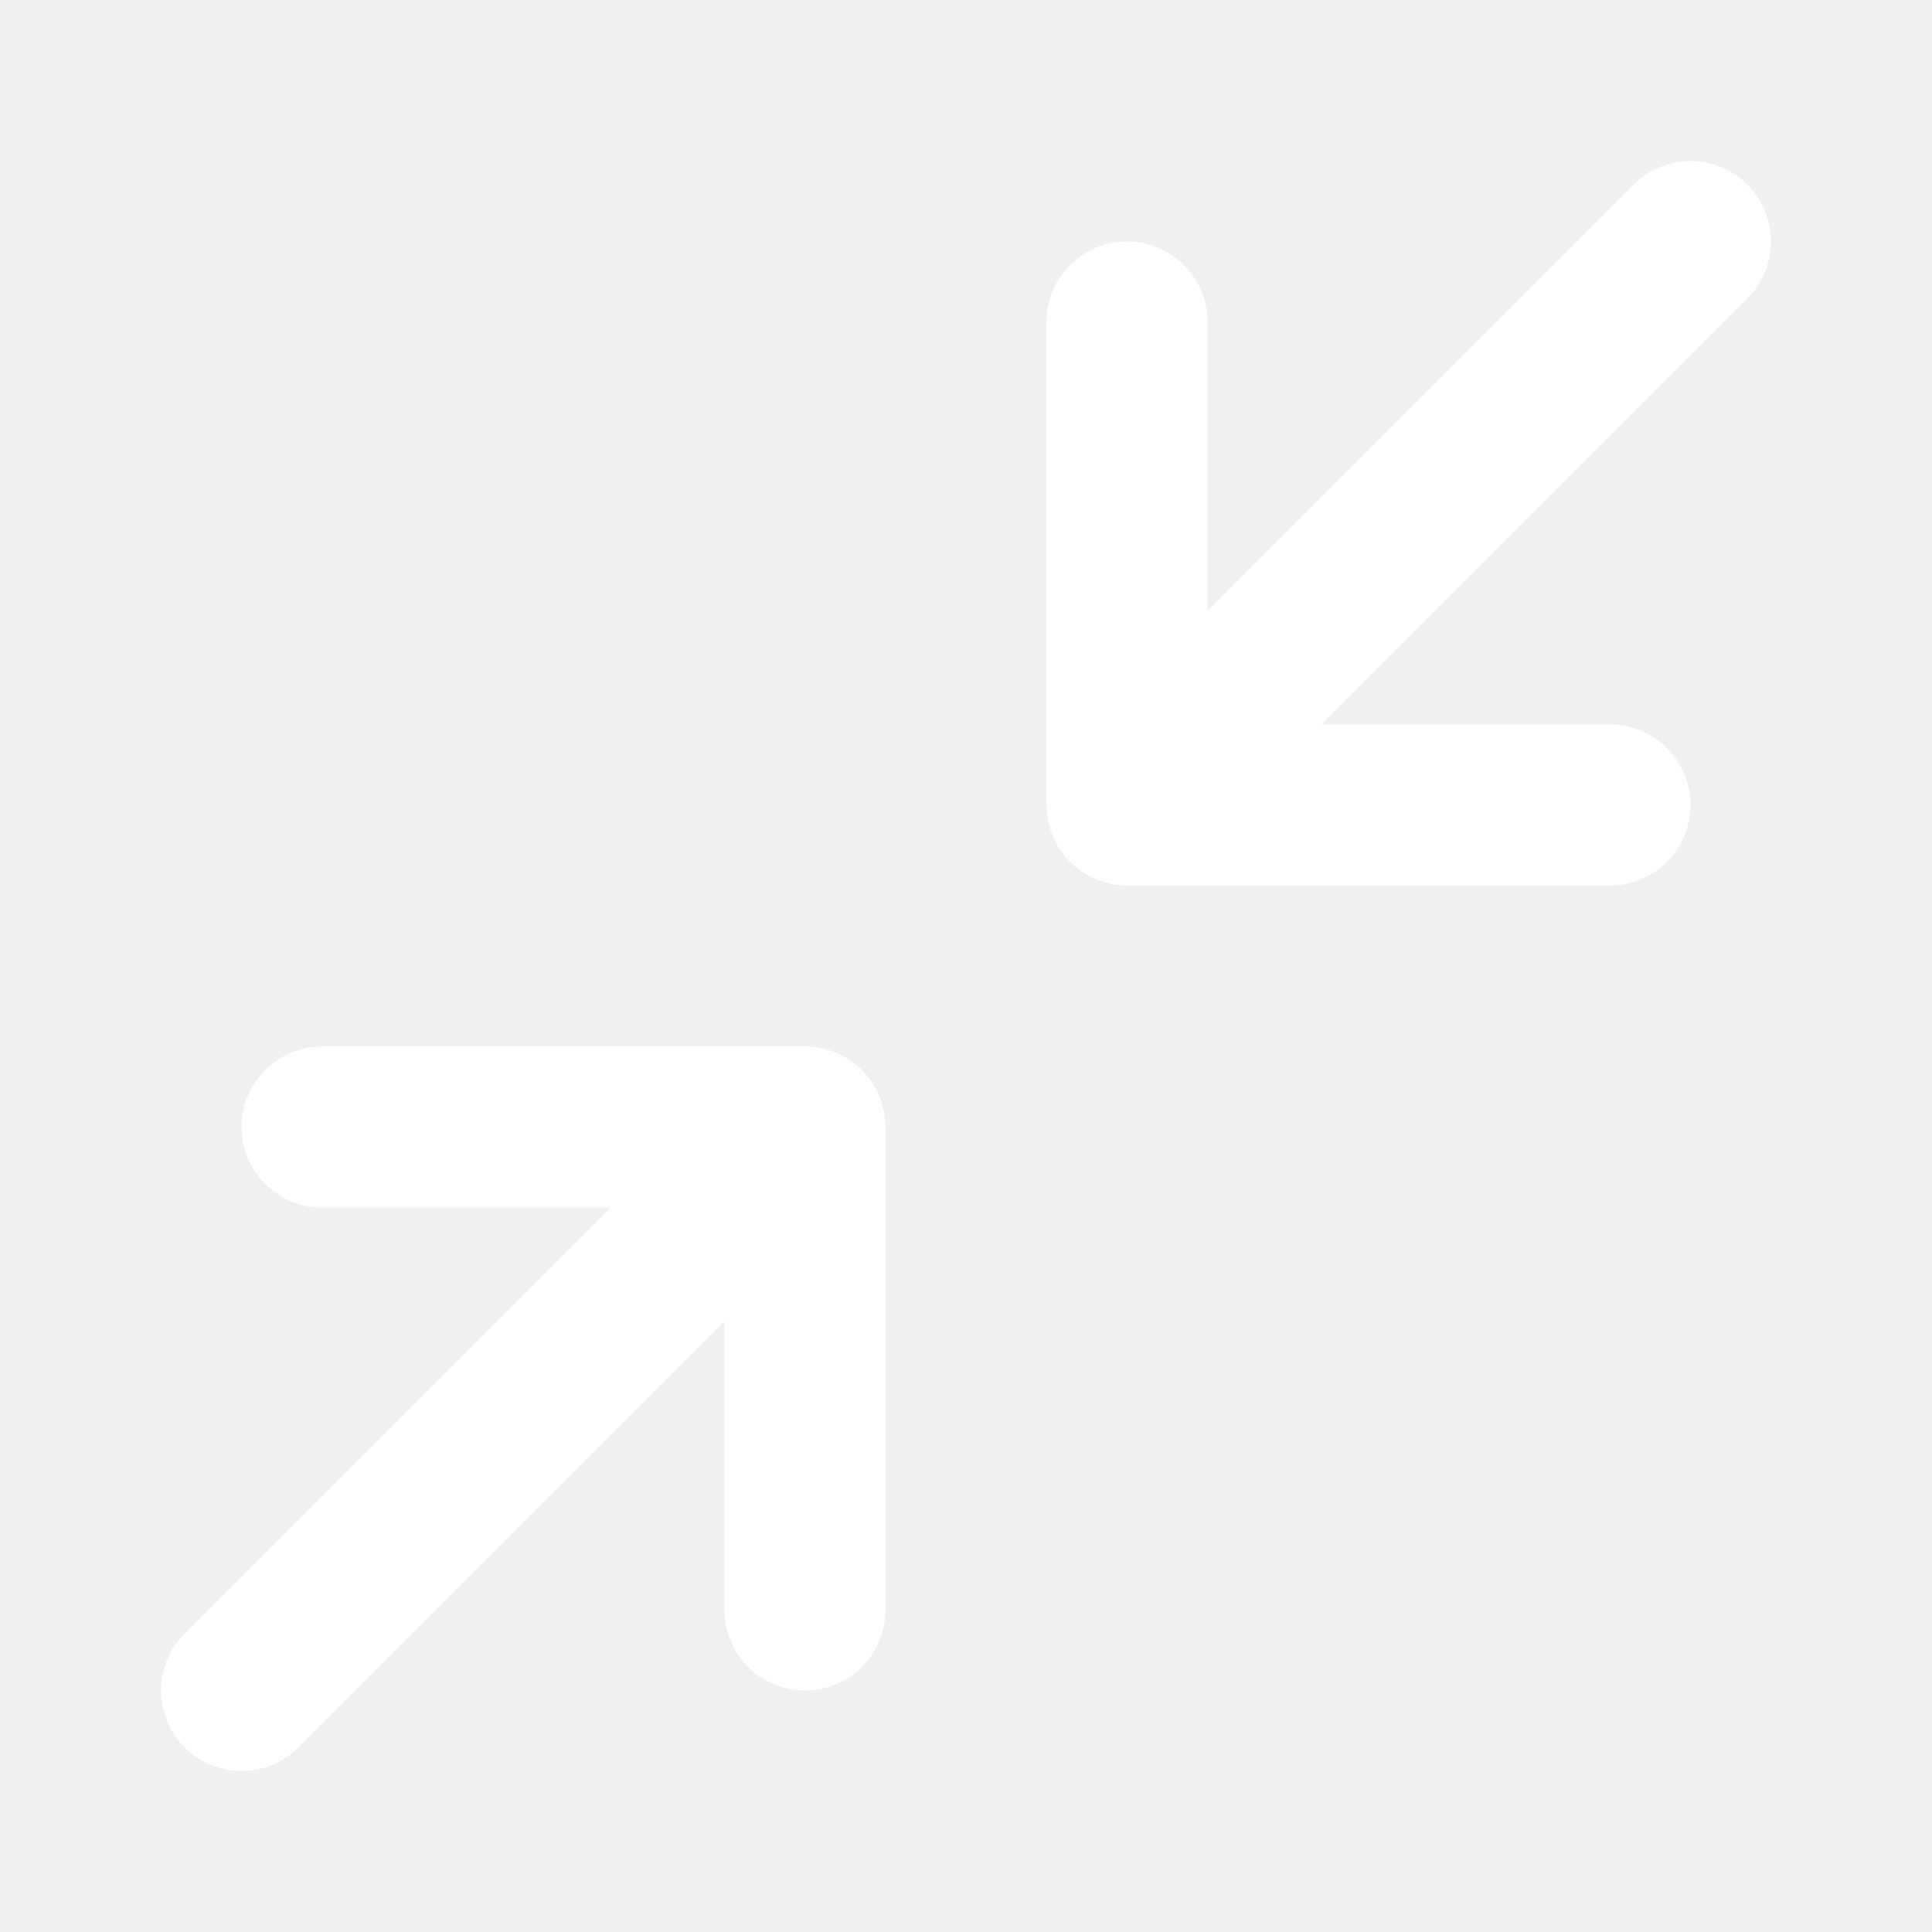
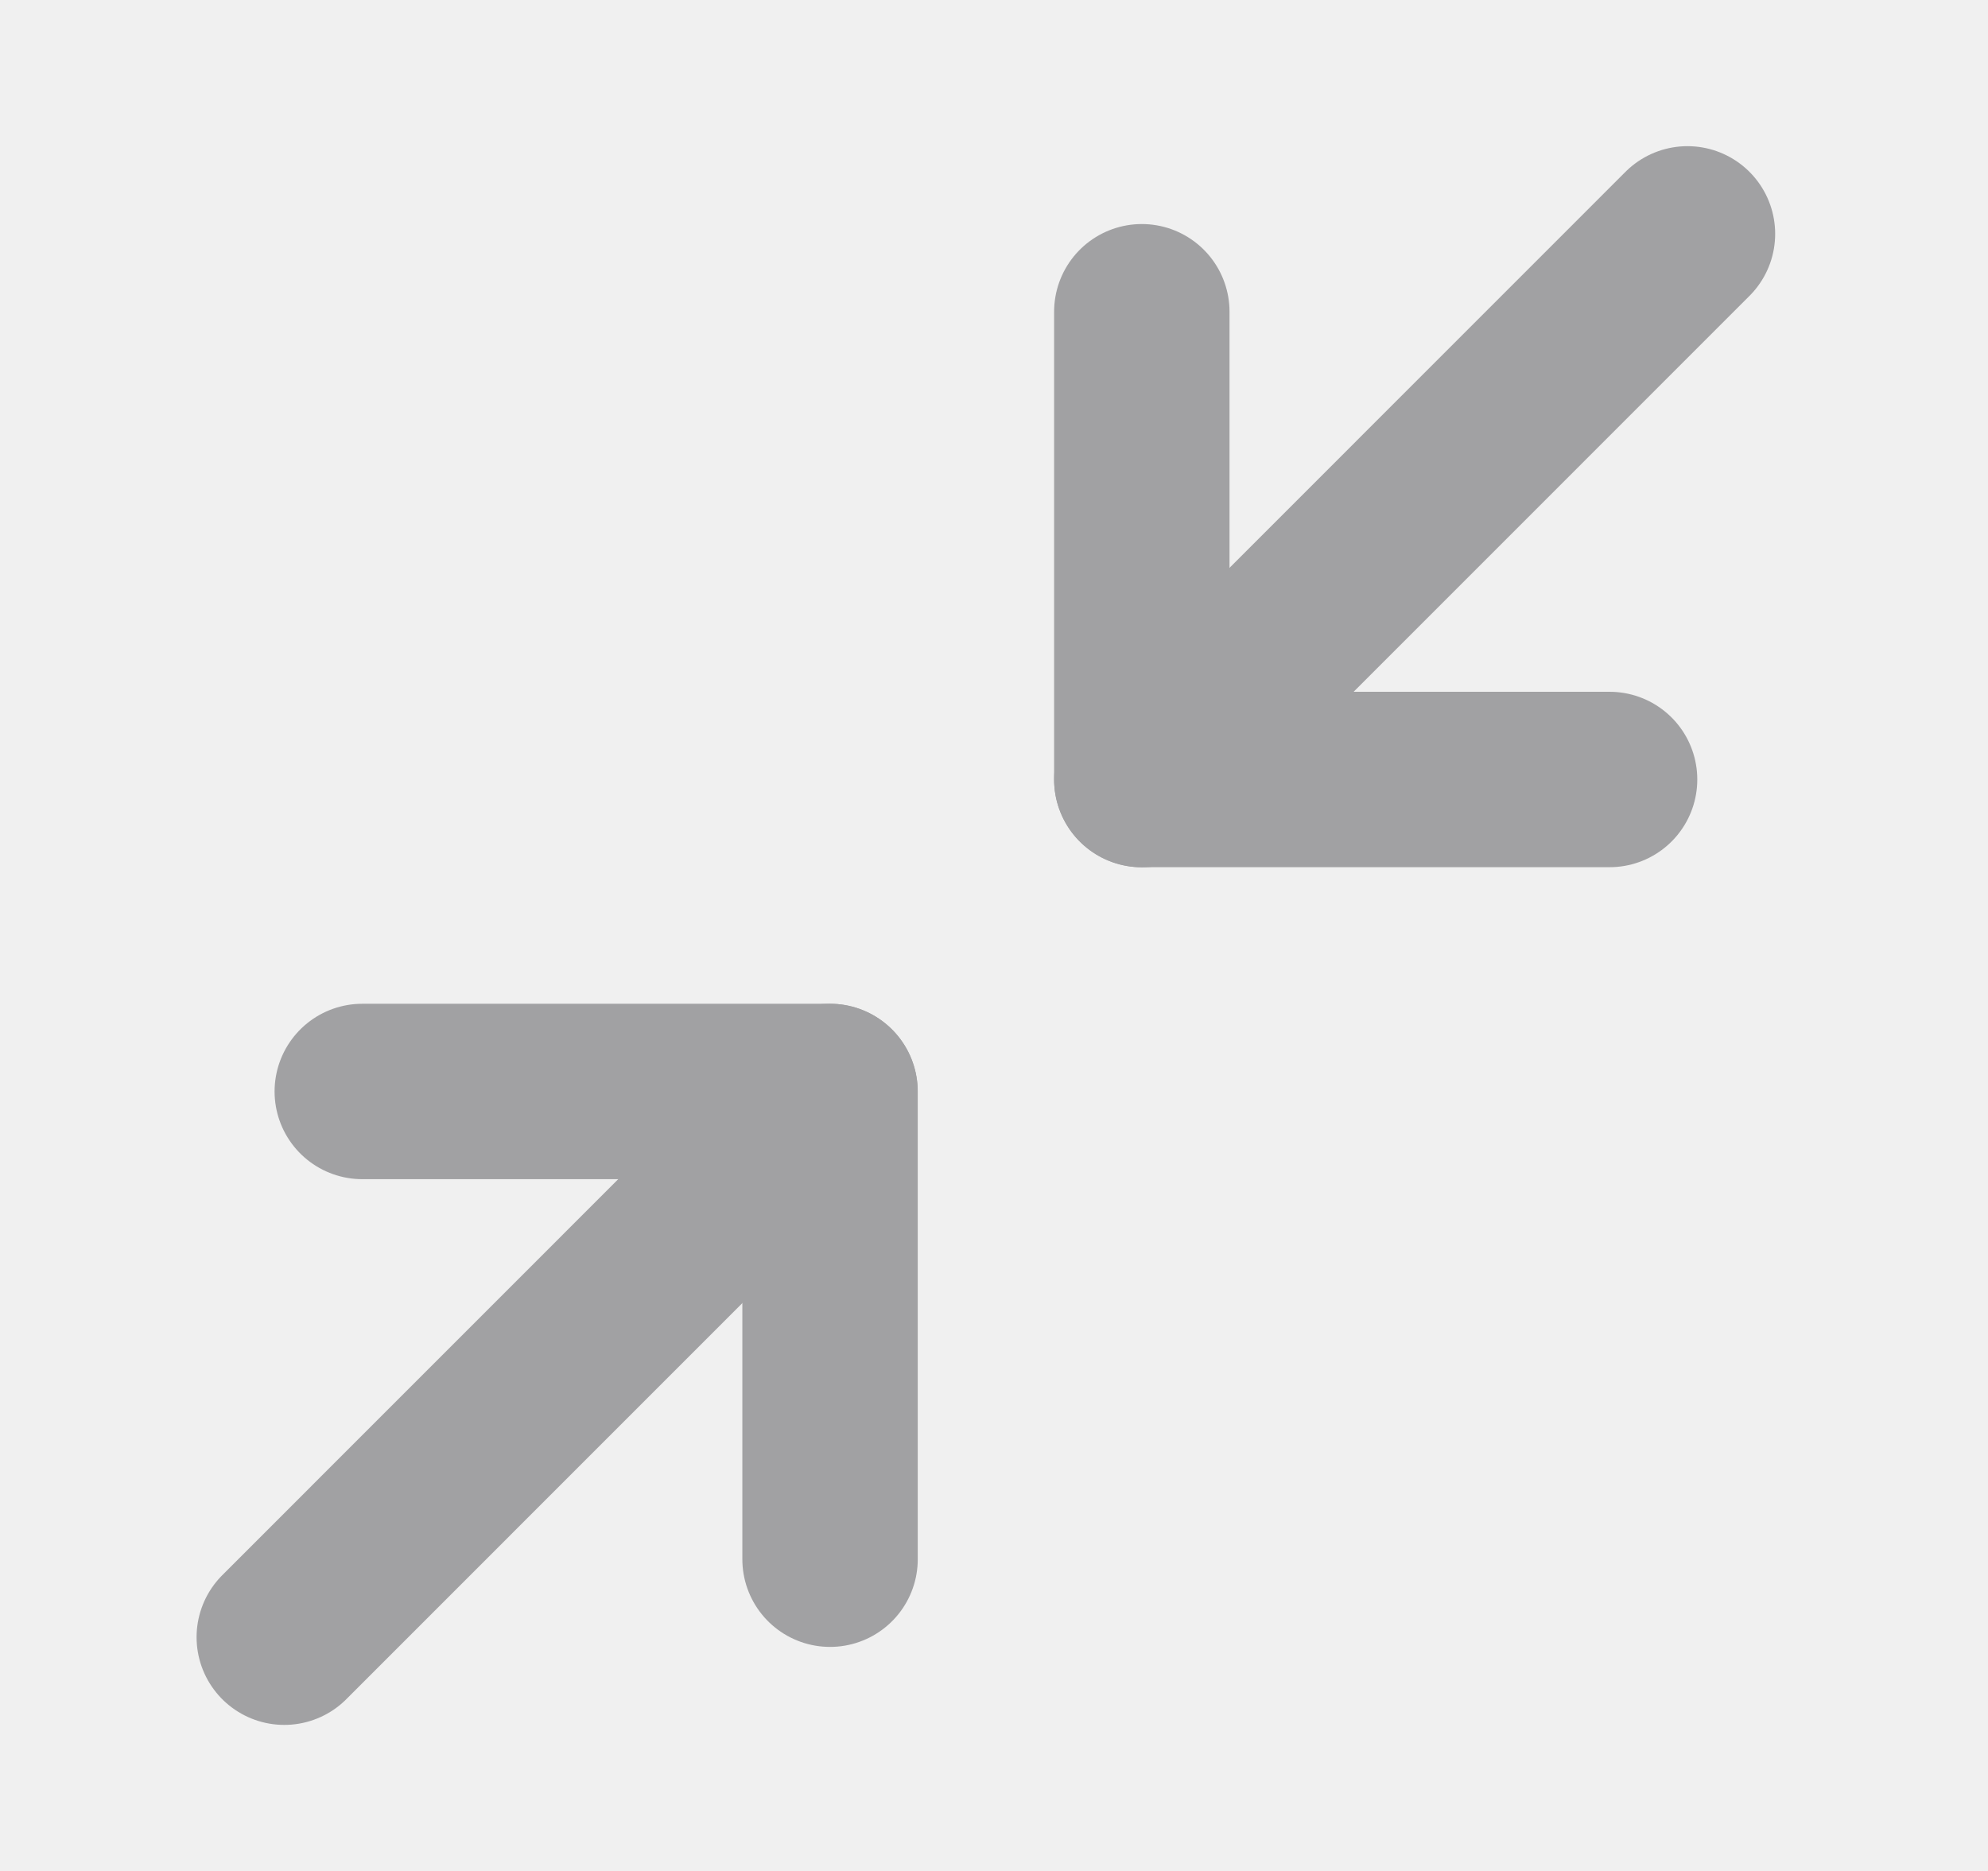
- <svg xmlns="http://www.w3.org/2000/svg" width="800px" height="800px" viewBox="0 0 24 24" fill="none">
-   <path d="M4 14H10M10 14V20M10 14L3 21M20 10H14M14 10V4M14 10L21 3" stroke="#ffffff" stroke-width="2" stroke-linecap="round" stroke-linejoin="round" />
+ <svg xmlns="http://www.w3.org/2000/svg" width="17" height="16" viewBox="0 0 17 16" fill="none">
+   <path d="M9.764 2.666V6.666H13.764" stroke="#A1A1A3" stroke-width="1.5" stroke-linecap="round" stroke-linejoin="round" />
+   <path d="M9.764 6.667L14.43 2" stroke="#A1A1A3" stroke-width="1.5" stroke-linecap="round" stroke-linejoin="round" />
+   <path d="M7.098 13.334V9.334H3.098" stroke="#A1A1A3" stroke-width="1.5" stroke-linecap="round" stroke-linejoin="round" />
+   <path d="M7.097 9.334L2.431 14.001" stroke="#A1A1A3" stroke-width="1.5" stroke-linecap="round" stroke-linejoin="round" />
</svg>
